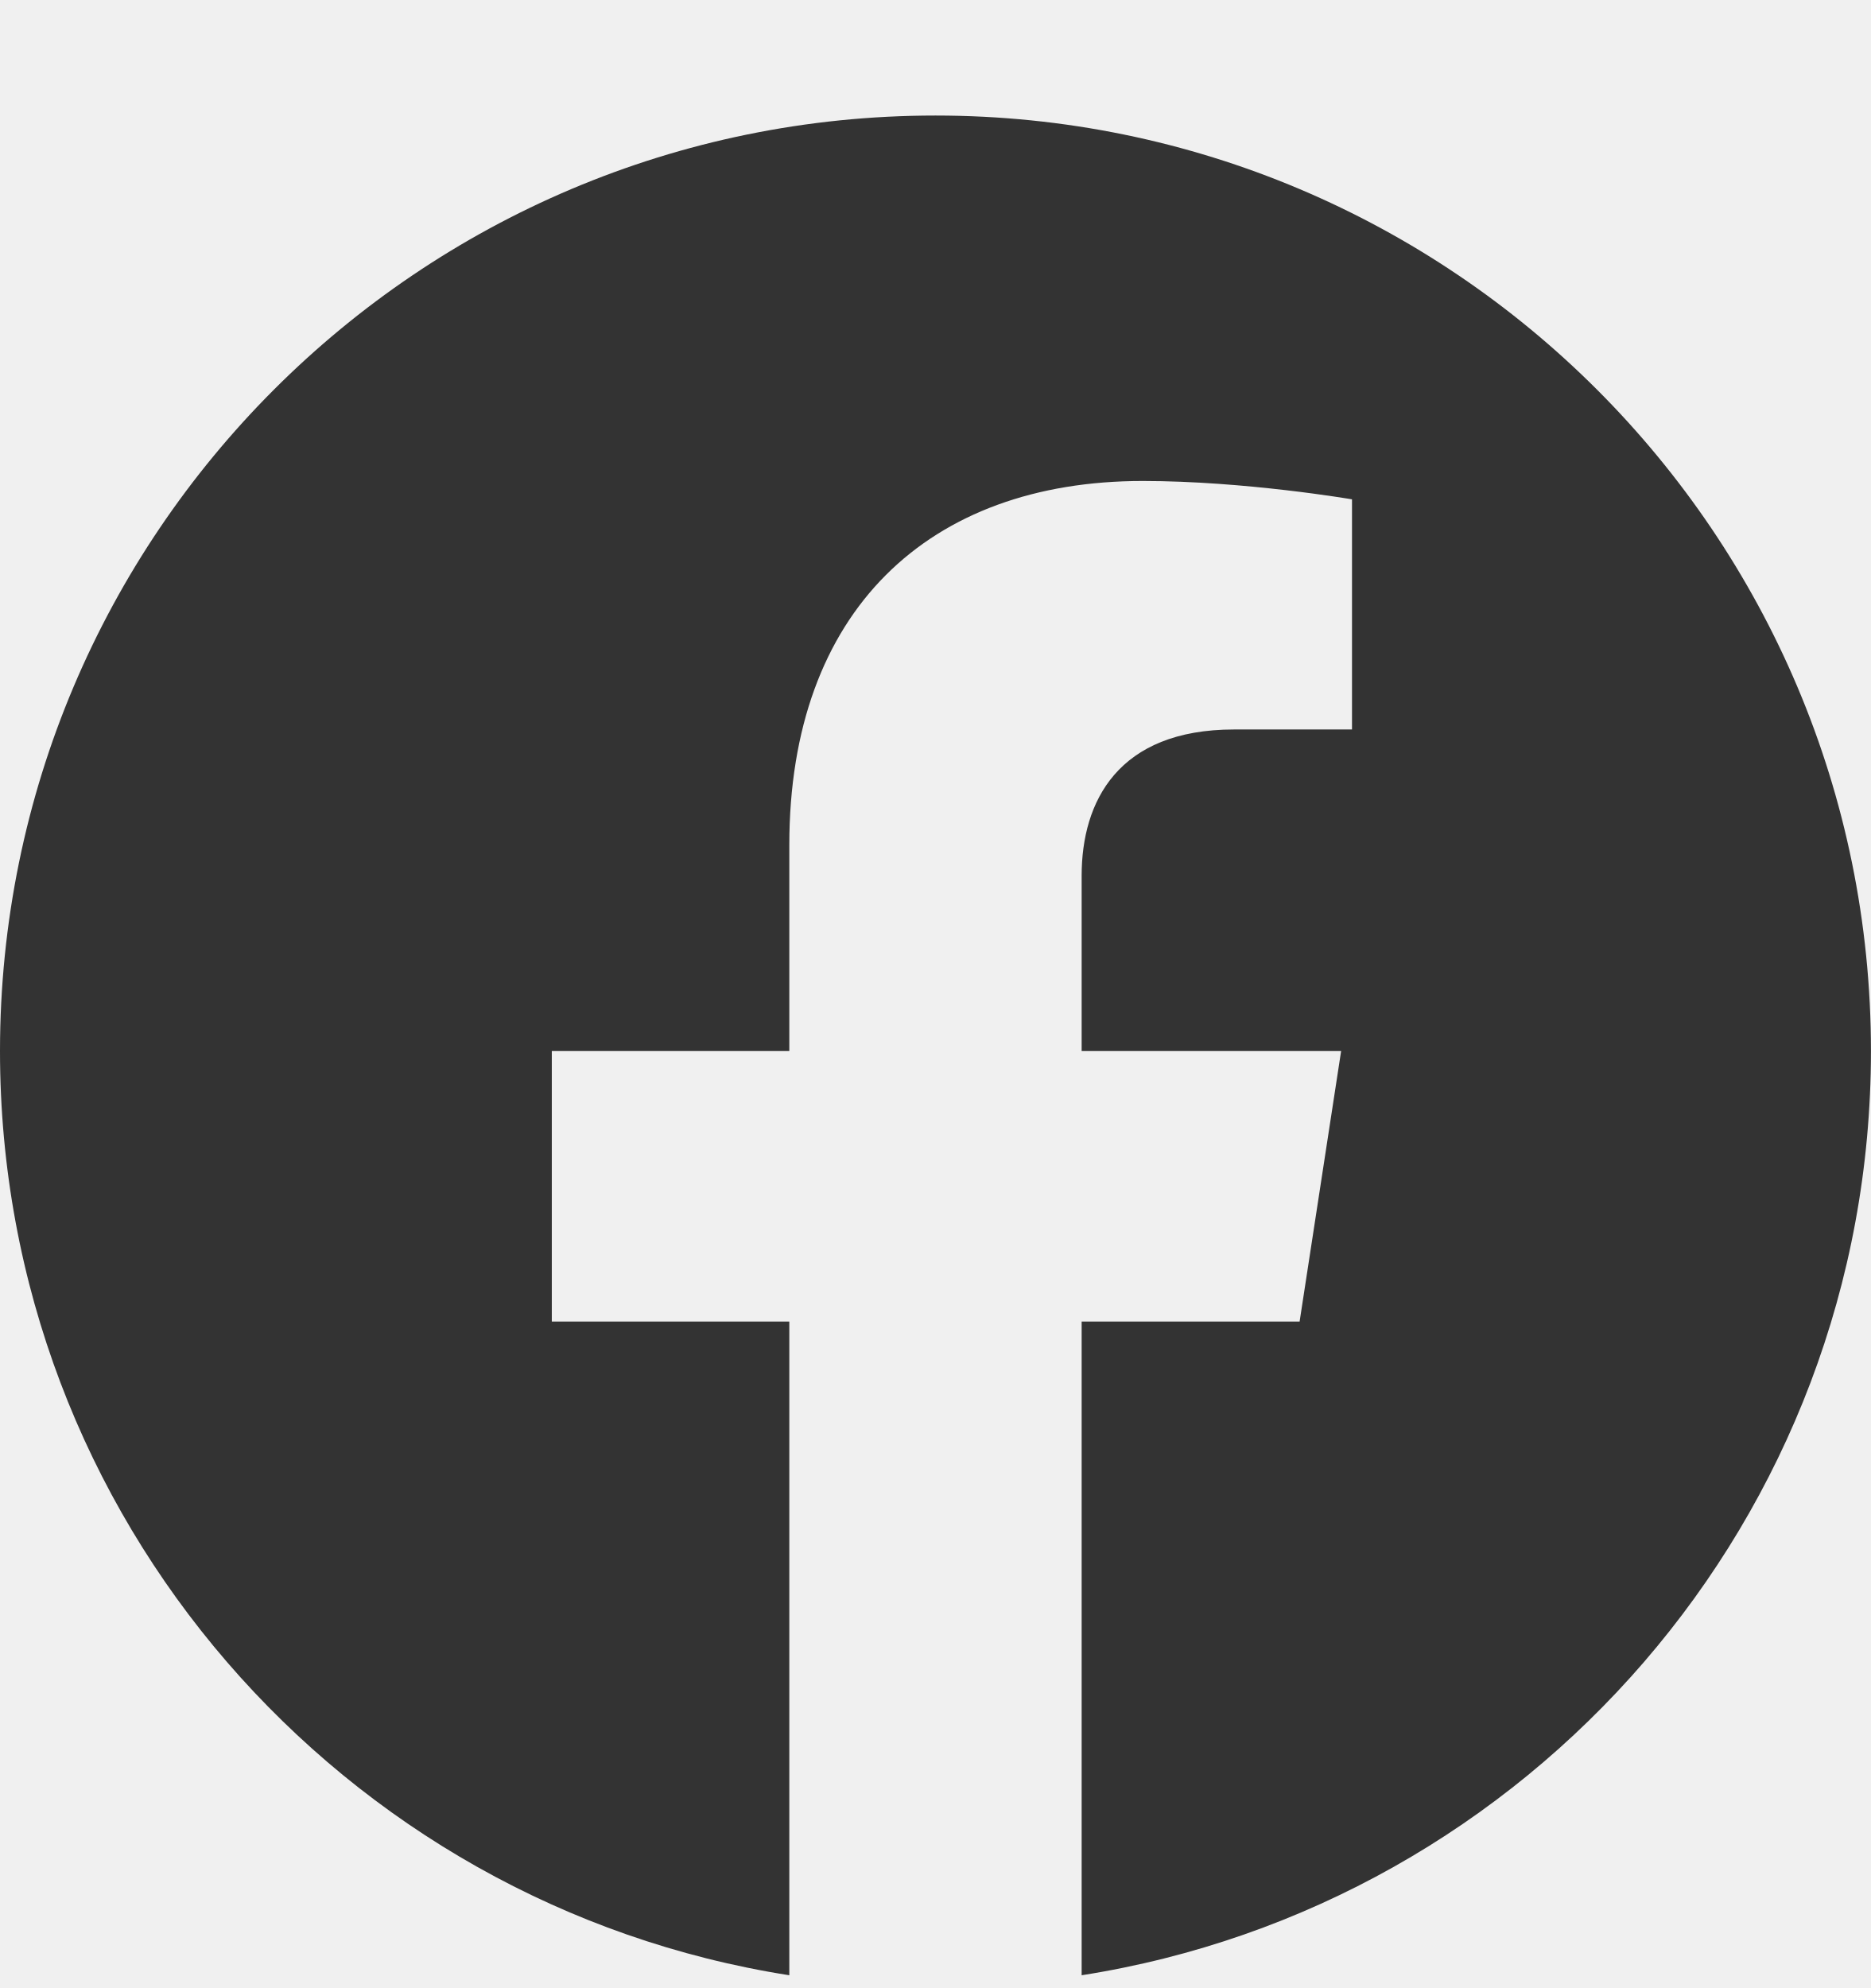
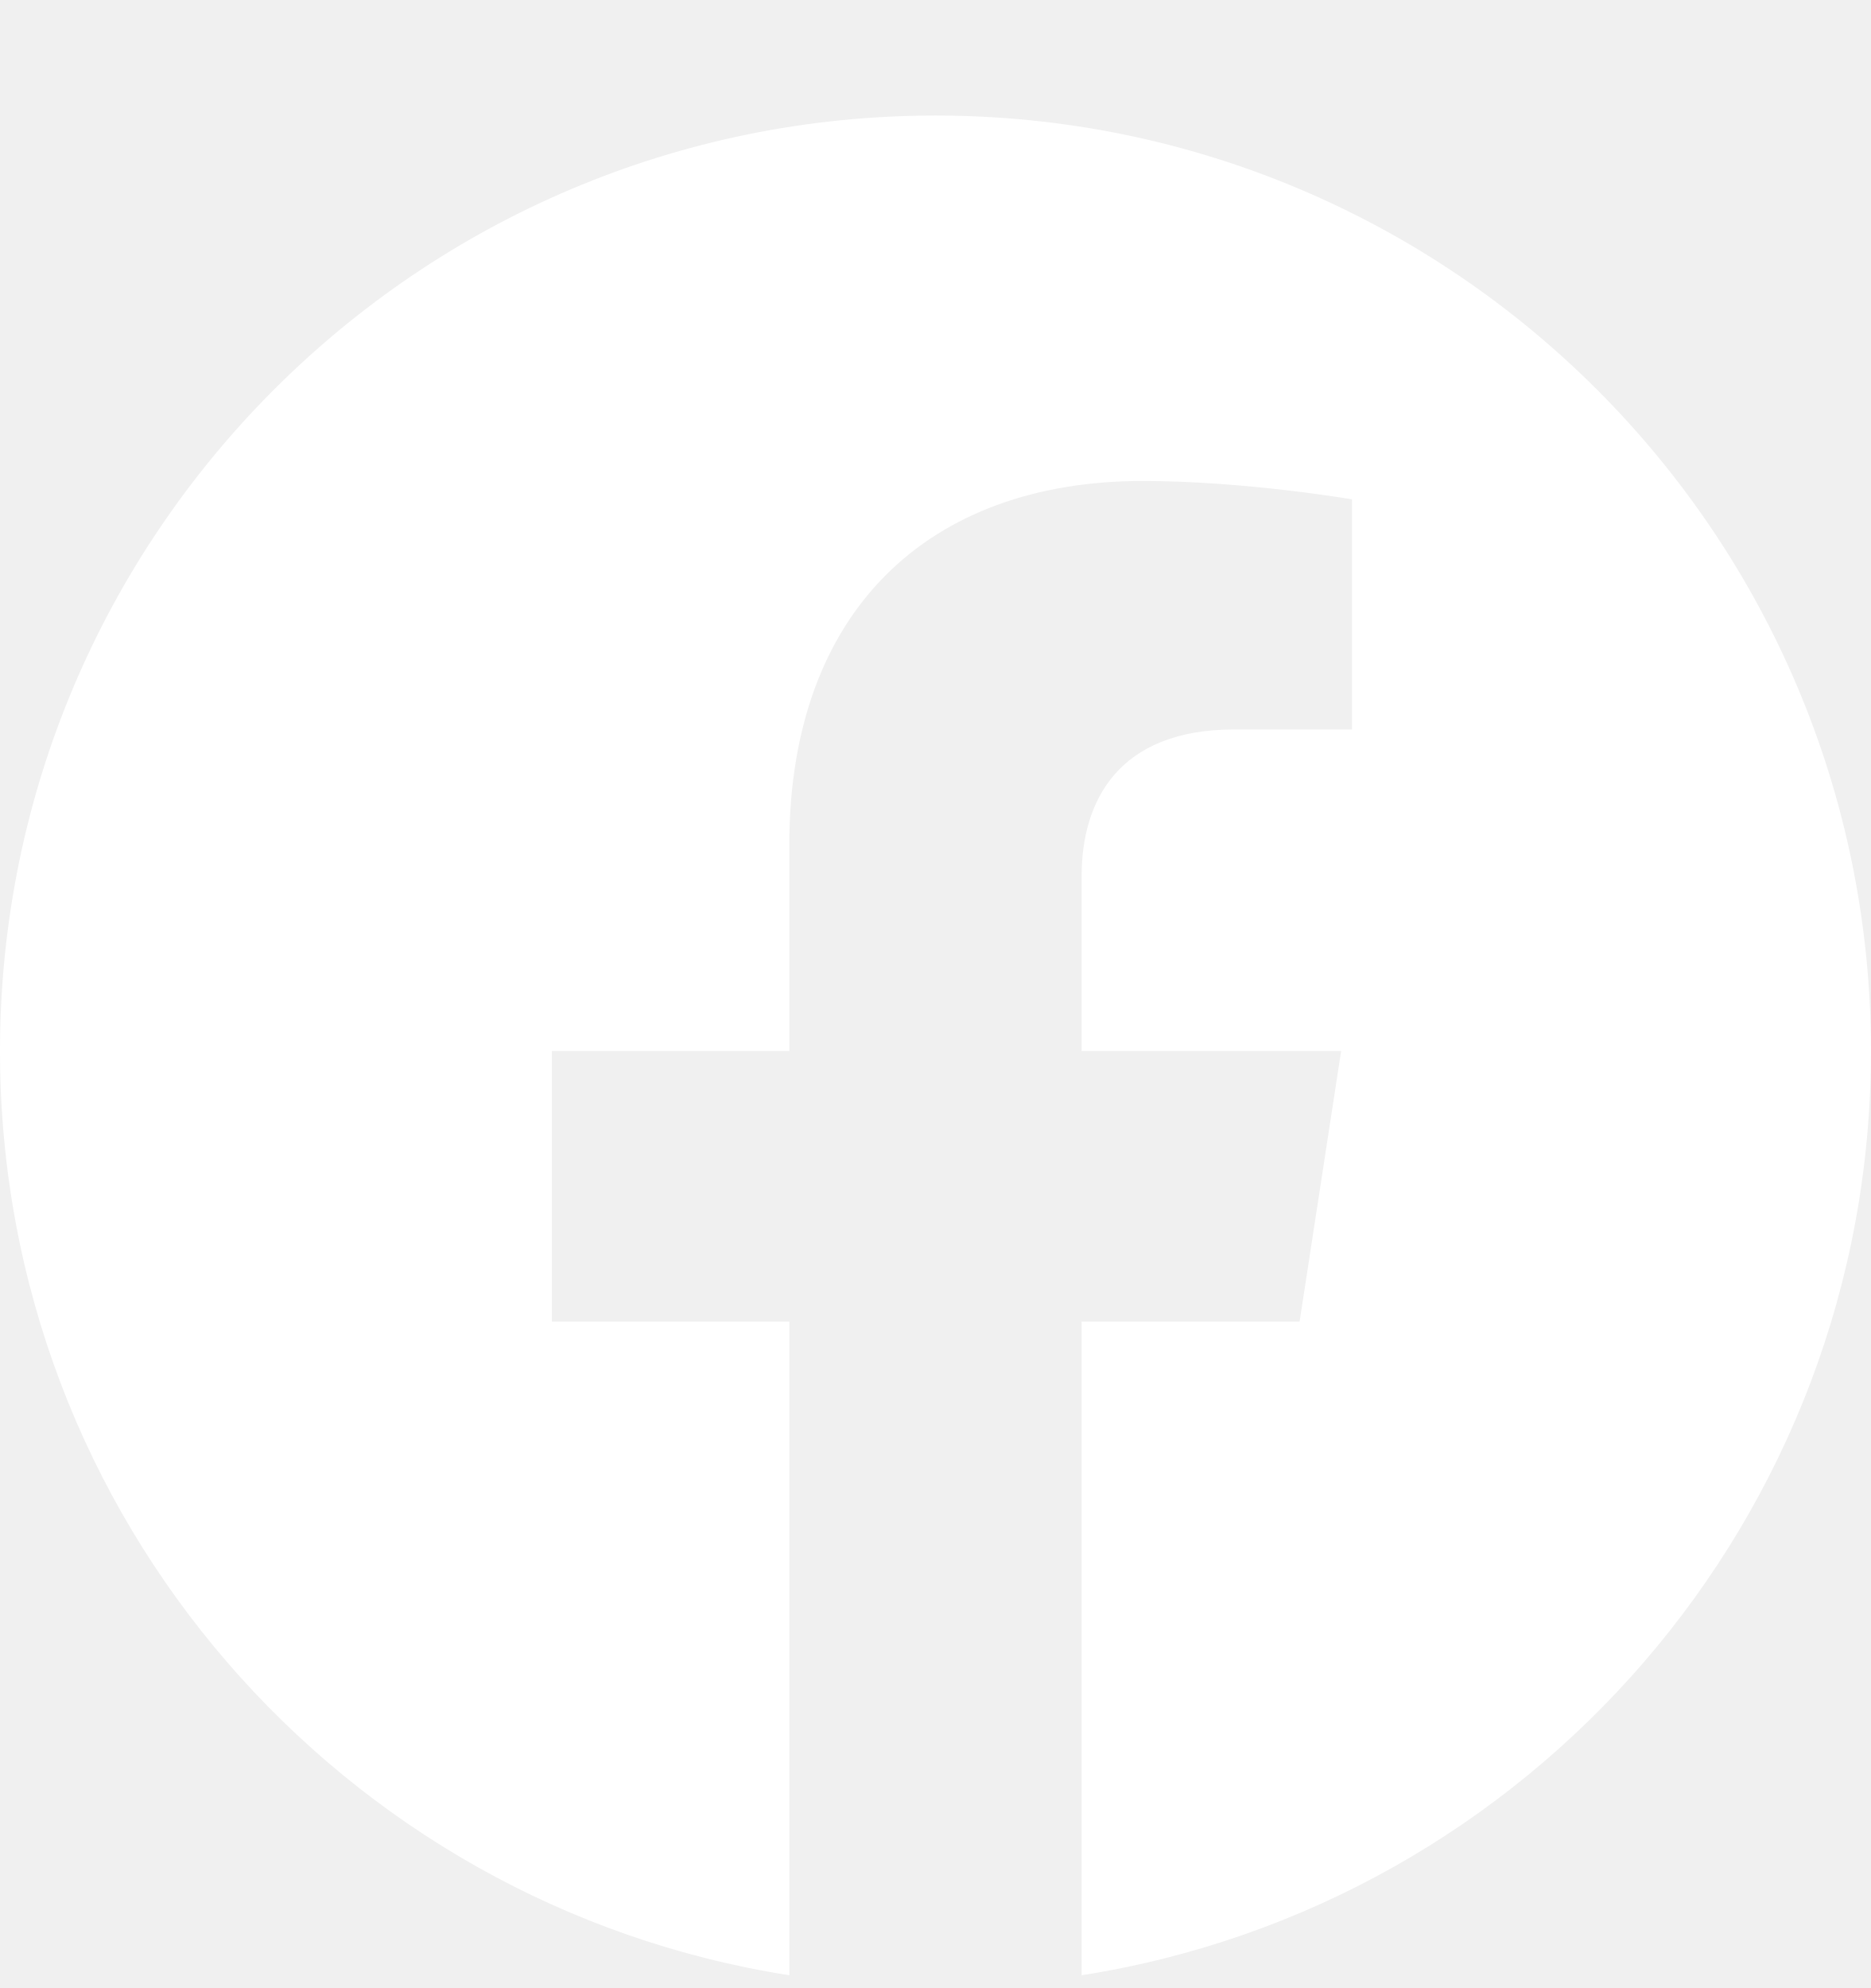
<svg xmlns="http://www.w3.org/2000/svg" width="16" height="17" viewBox="0 0 16 17" fill="none">
  <g clip-path="url(#clip0_3353_4565)">
-     <path d="M16 8.988C16 4.57 12.418 0.988 8 0.988C3.582 0.988 0 4.57 0 8.988C0 12.981 2.925 16.291 6.75 16.891V11.301H4.719V8.988H6.75V7.226C6.75 5.221 7.944 4.113 9.772 4.113C10.647 4.113 11.562 4.27 11.562 4.27V6.238H10.554C9.56 6.238 9.25 6.855 9.25 7.488V8.988H11.469L11.114 11.301H9.25V16.891C13.075 16.291 16 12.981 16 8.988Z" fill="#333333" />
+     <path d="M16 8.988C16 4.57 12.418 0.988 8 0.988C3.582 0.988 0 4.57 0 8.988C0 12.981 2.925 16.291 6.75 16.891V11.301H4.719V8.988H6.75V7.226C6.75 5.221 7.944 4.113 9.772 4.113C10.647 4.113 11.562 4.27 11.562 4.27V6.238H10.554C9.56 6.238 9.25 6.855 9.25 7.488V8.988H11.469L11.114 11.301H9.25V16.891C13.075 16.291 16 12.981 16 8.988Z" fill="#FFFFFF" />
  </g>
  <defs>
    <clipPath id="clip0_3353_4565">
      <rect width="16" height="16" fill="white" transform="translate(0 0.988281)" />
    </clipPath>
  </defs>
</svg>
